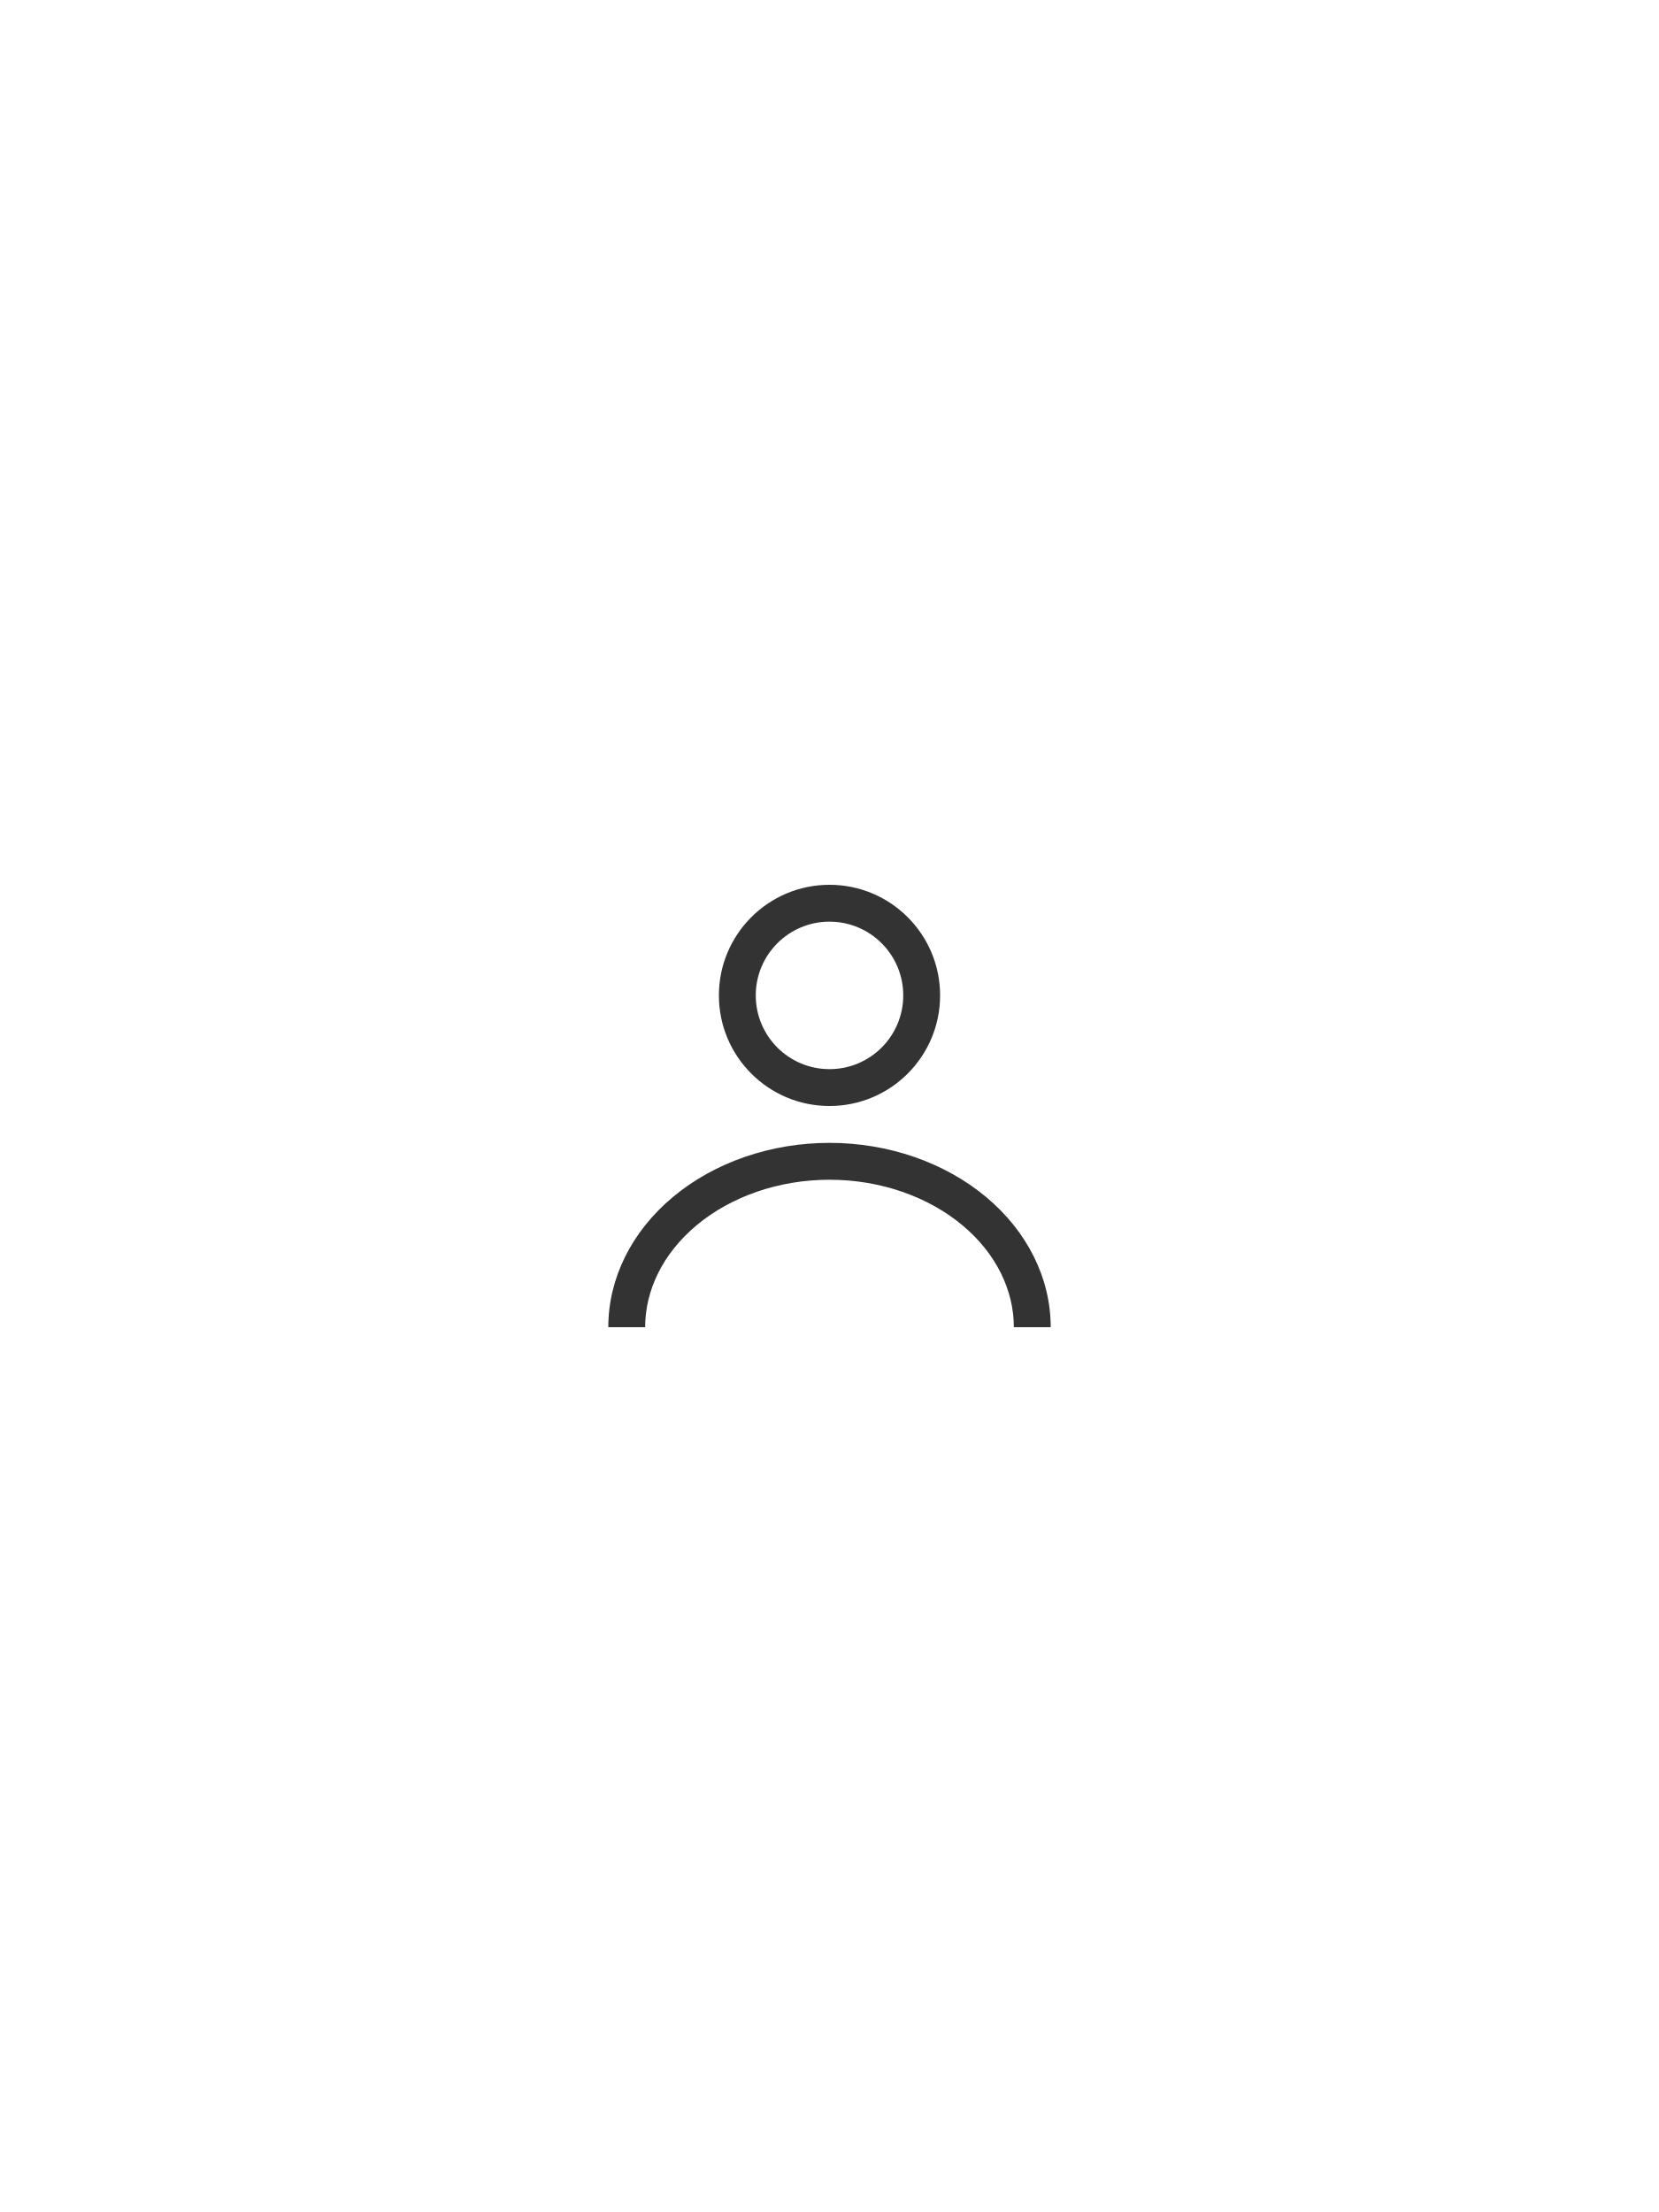
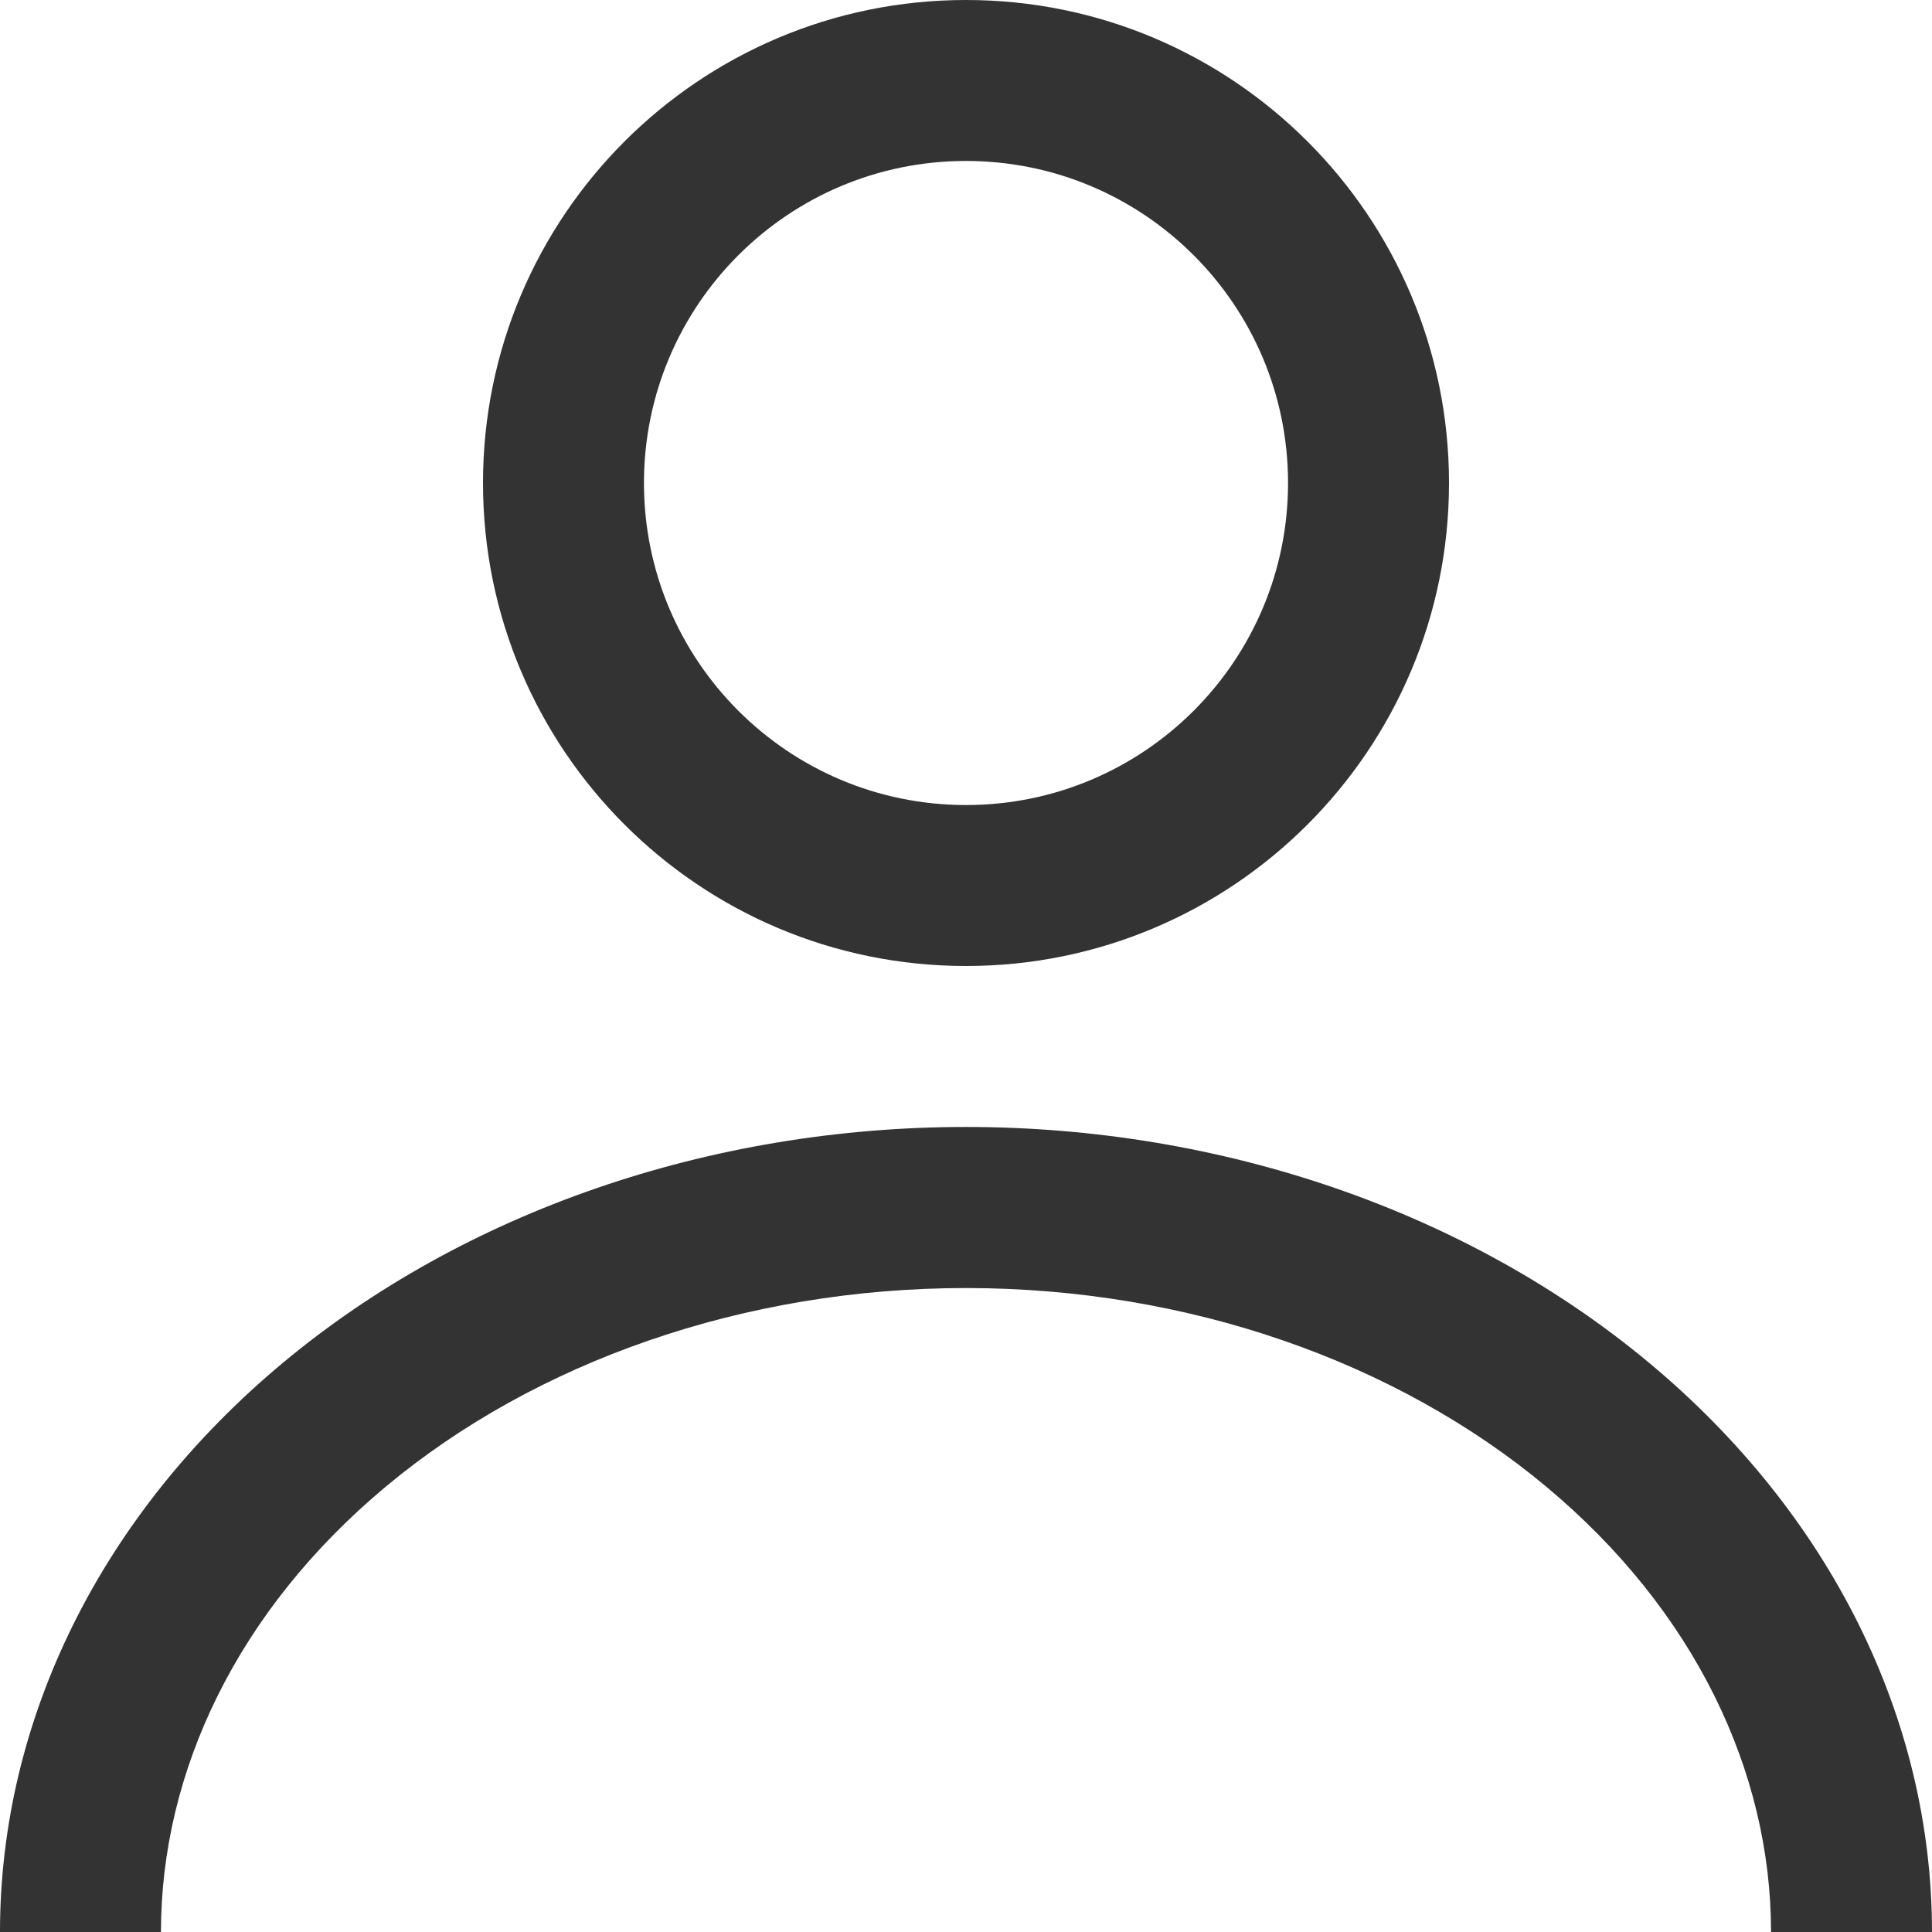
- <svg xmlns="http://www.w3.org/2000/svg" viewBox="0 0 60 80" fill="none">
-   <path fill-rule="evenodd" clip-rule="evenodd" d="M32.667 36C32.667 37.473 31.473 38.667 30 38.667C28.527 38.667 27.333 37.473 27.333 36C27.333 34.527 28.527 33.333 30 33.333C31.473 33.333 32.667 34.527 32.667 36ZM34 36C34 38.209 32.209 40 30 40C27.791 40 26 38.209 26 36C26 33.791 27.791 32 30 32C32.209 32 34 33.791 34 36ZM25.197 44.31C26.436 43.277 28.161 42.667 30 42.667C31.839 42.667 33.564 43.277 34.803 44.31C36.035 45.337 36.667 46.672 36.667 48H38C38 46.232 37.157 44.536 35.657 43.286C34.157 42.036 32.122 41.333 30 41.333C27.878 41.333 25.843 42.036 24.343 43.286C22.843 44.536 22 46.232 22 48L23.333 48C23.333 46.672 23.965 45.337 25.197 44.31Z" fill="#333333" />
+ <svg xmlns="http://www.w3.org/2000/svg" width="16" height="16" viewBox="0 0 16 16" fill="none">
+   <path fill-rule="evenodd" clip-rule="evenodd" d="M10.667 4C10.667 5.473 9.473 6.667 8 6.667C6.527 6.667 5.333 5.473 5.333 4C5.333 2.527 6.527 1.333 8 1.333C9.473 1.333 10.667 2.527 10.667 4ZM12 4C12 6.209 10.209 8 8 8C5.791 8 4 6.209 4 4C4 1.791 5.791 0 8 0C10.209 0 12 1.791 12 4ZM3.197 12.31C4.436 11.277 6.161 10.667 8 10.667C9.839 10.667 11.564 11.277 12.803 12.31C14.035 13.337 14.667 14.672 14.667 16H16C16 14.232 15.157 12.536 13.657 11.286C12.157 10.036 10.122 9.333 8 9.333C5.878 9.333 3.843 10.036 2.343 11.286C0.843 12.536 0 14.232 0 16L1.333 16C1.333 14.672 1.965 13.337 3.197 12.31Z" fill="#333333" />
</svg>
